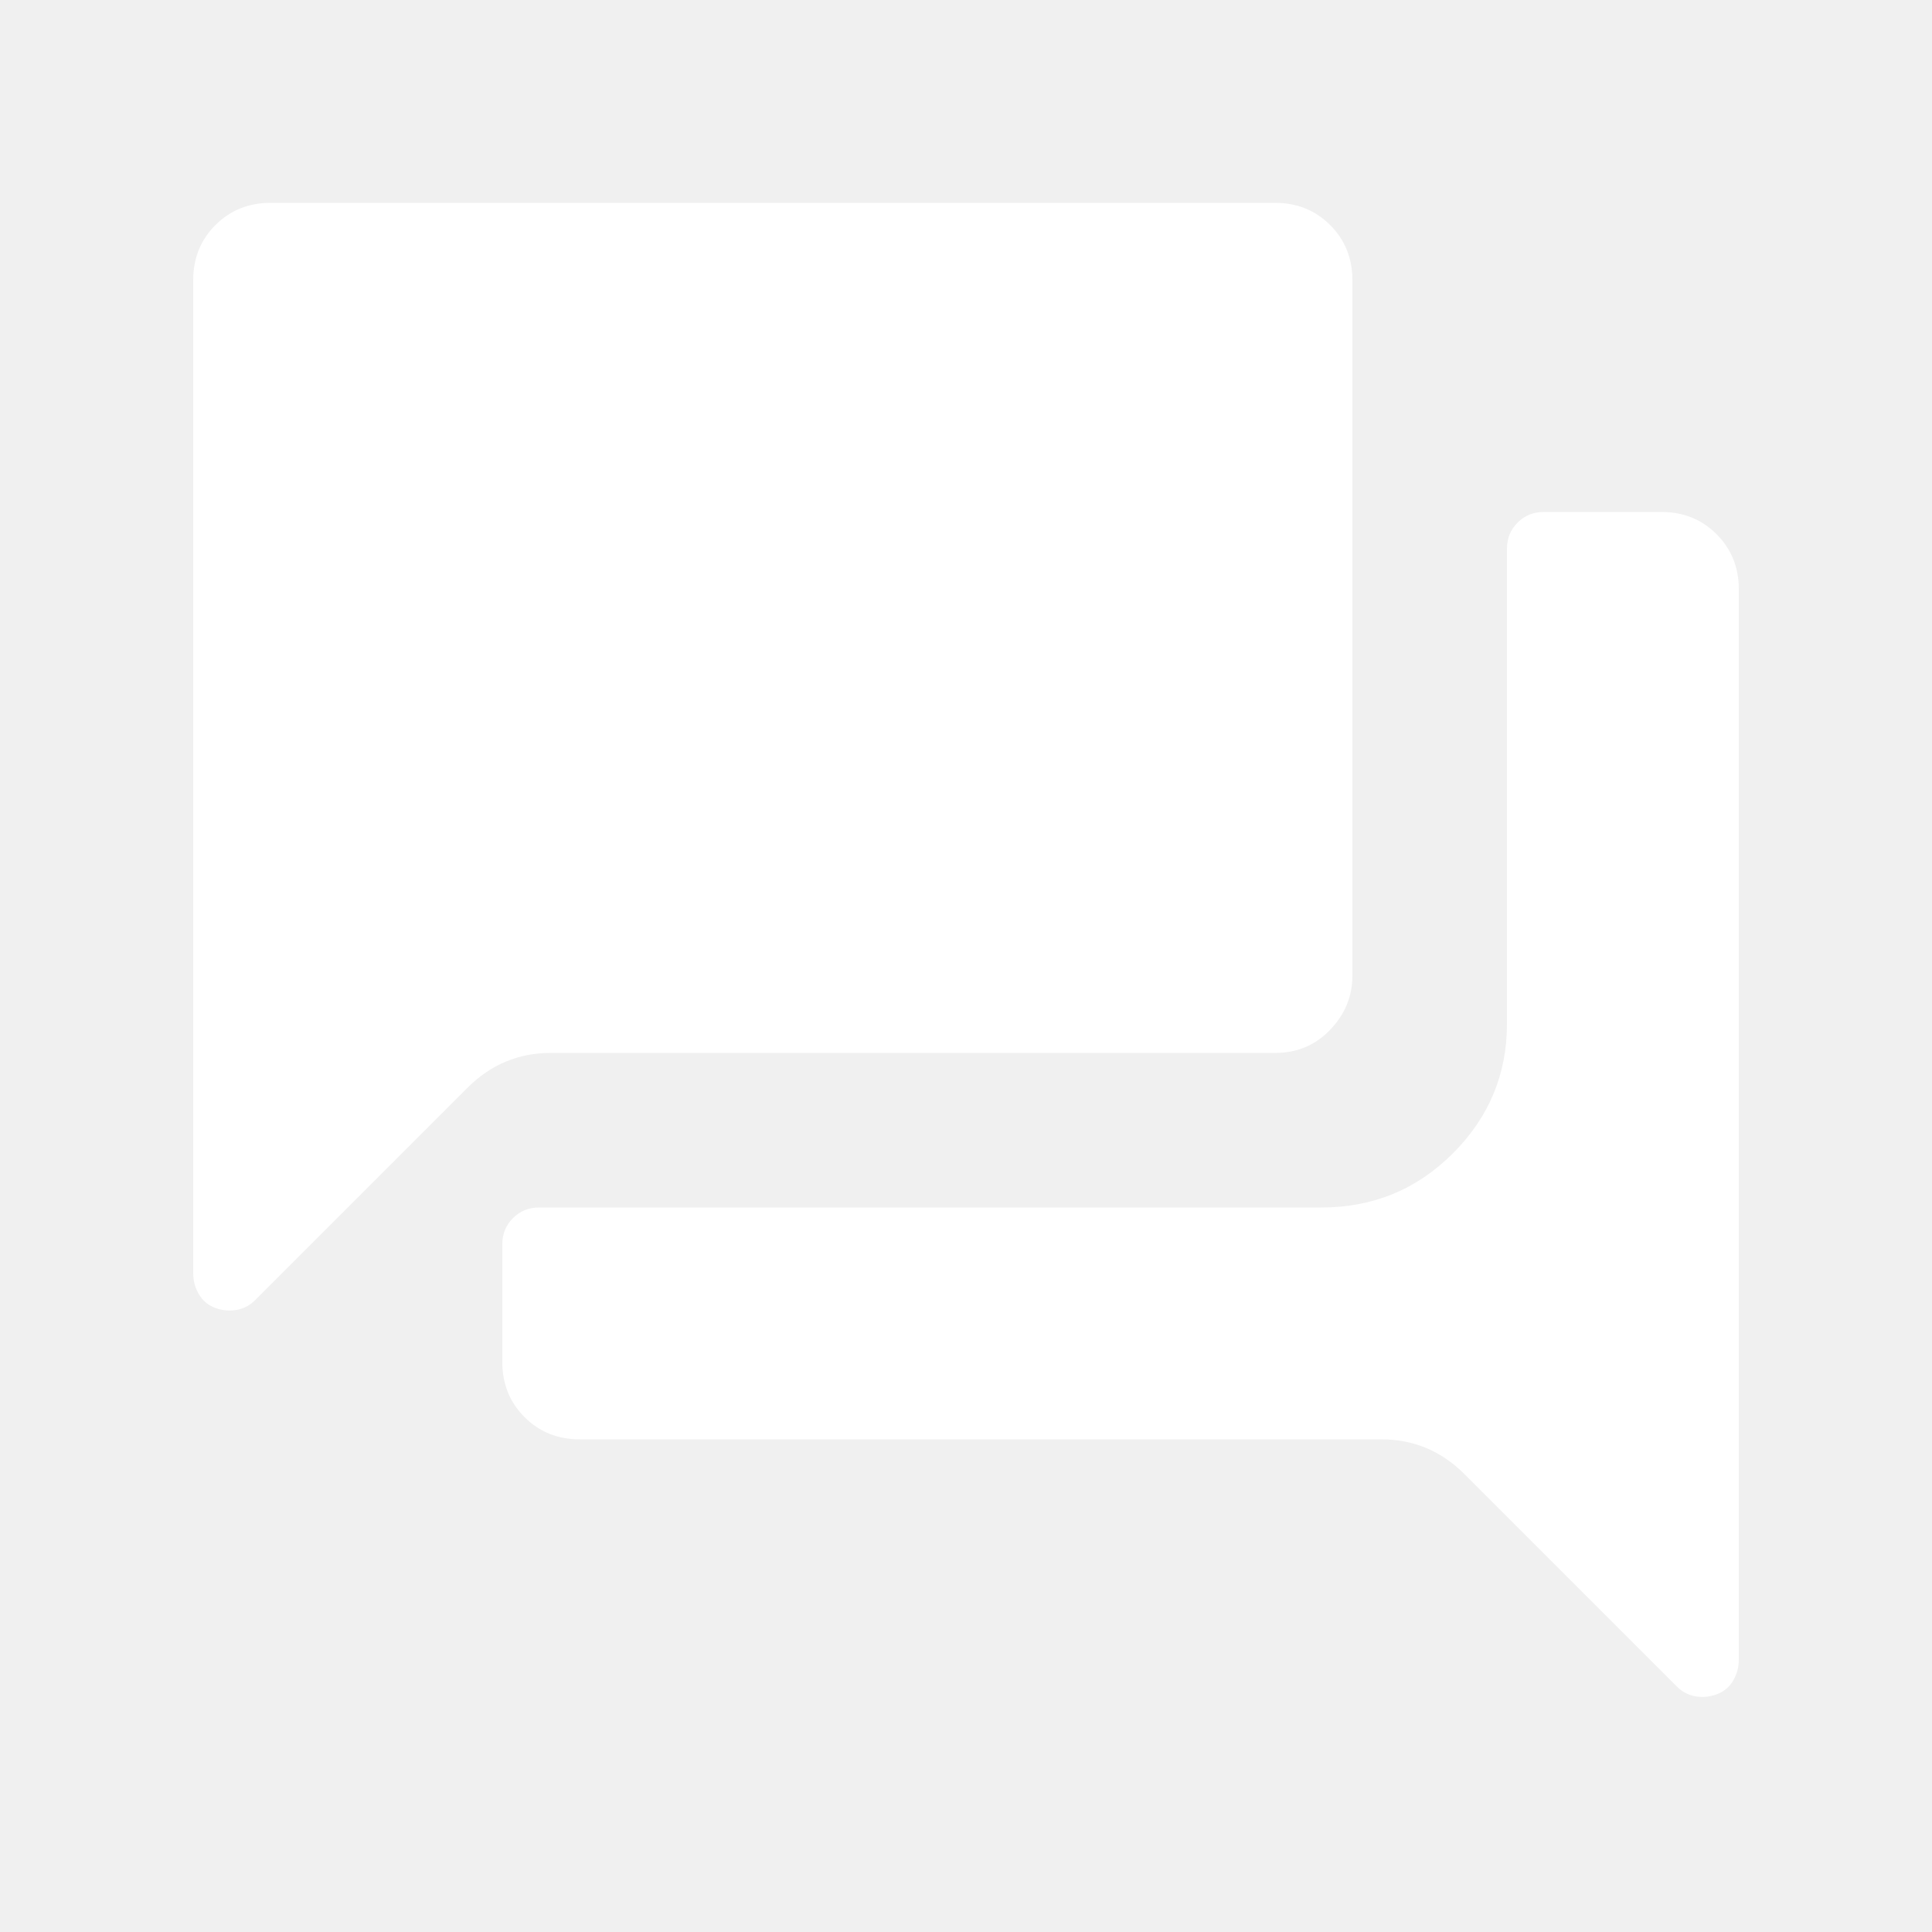
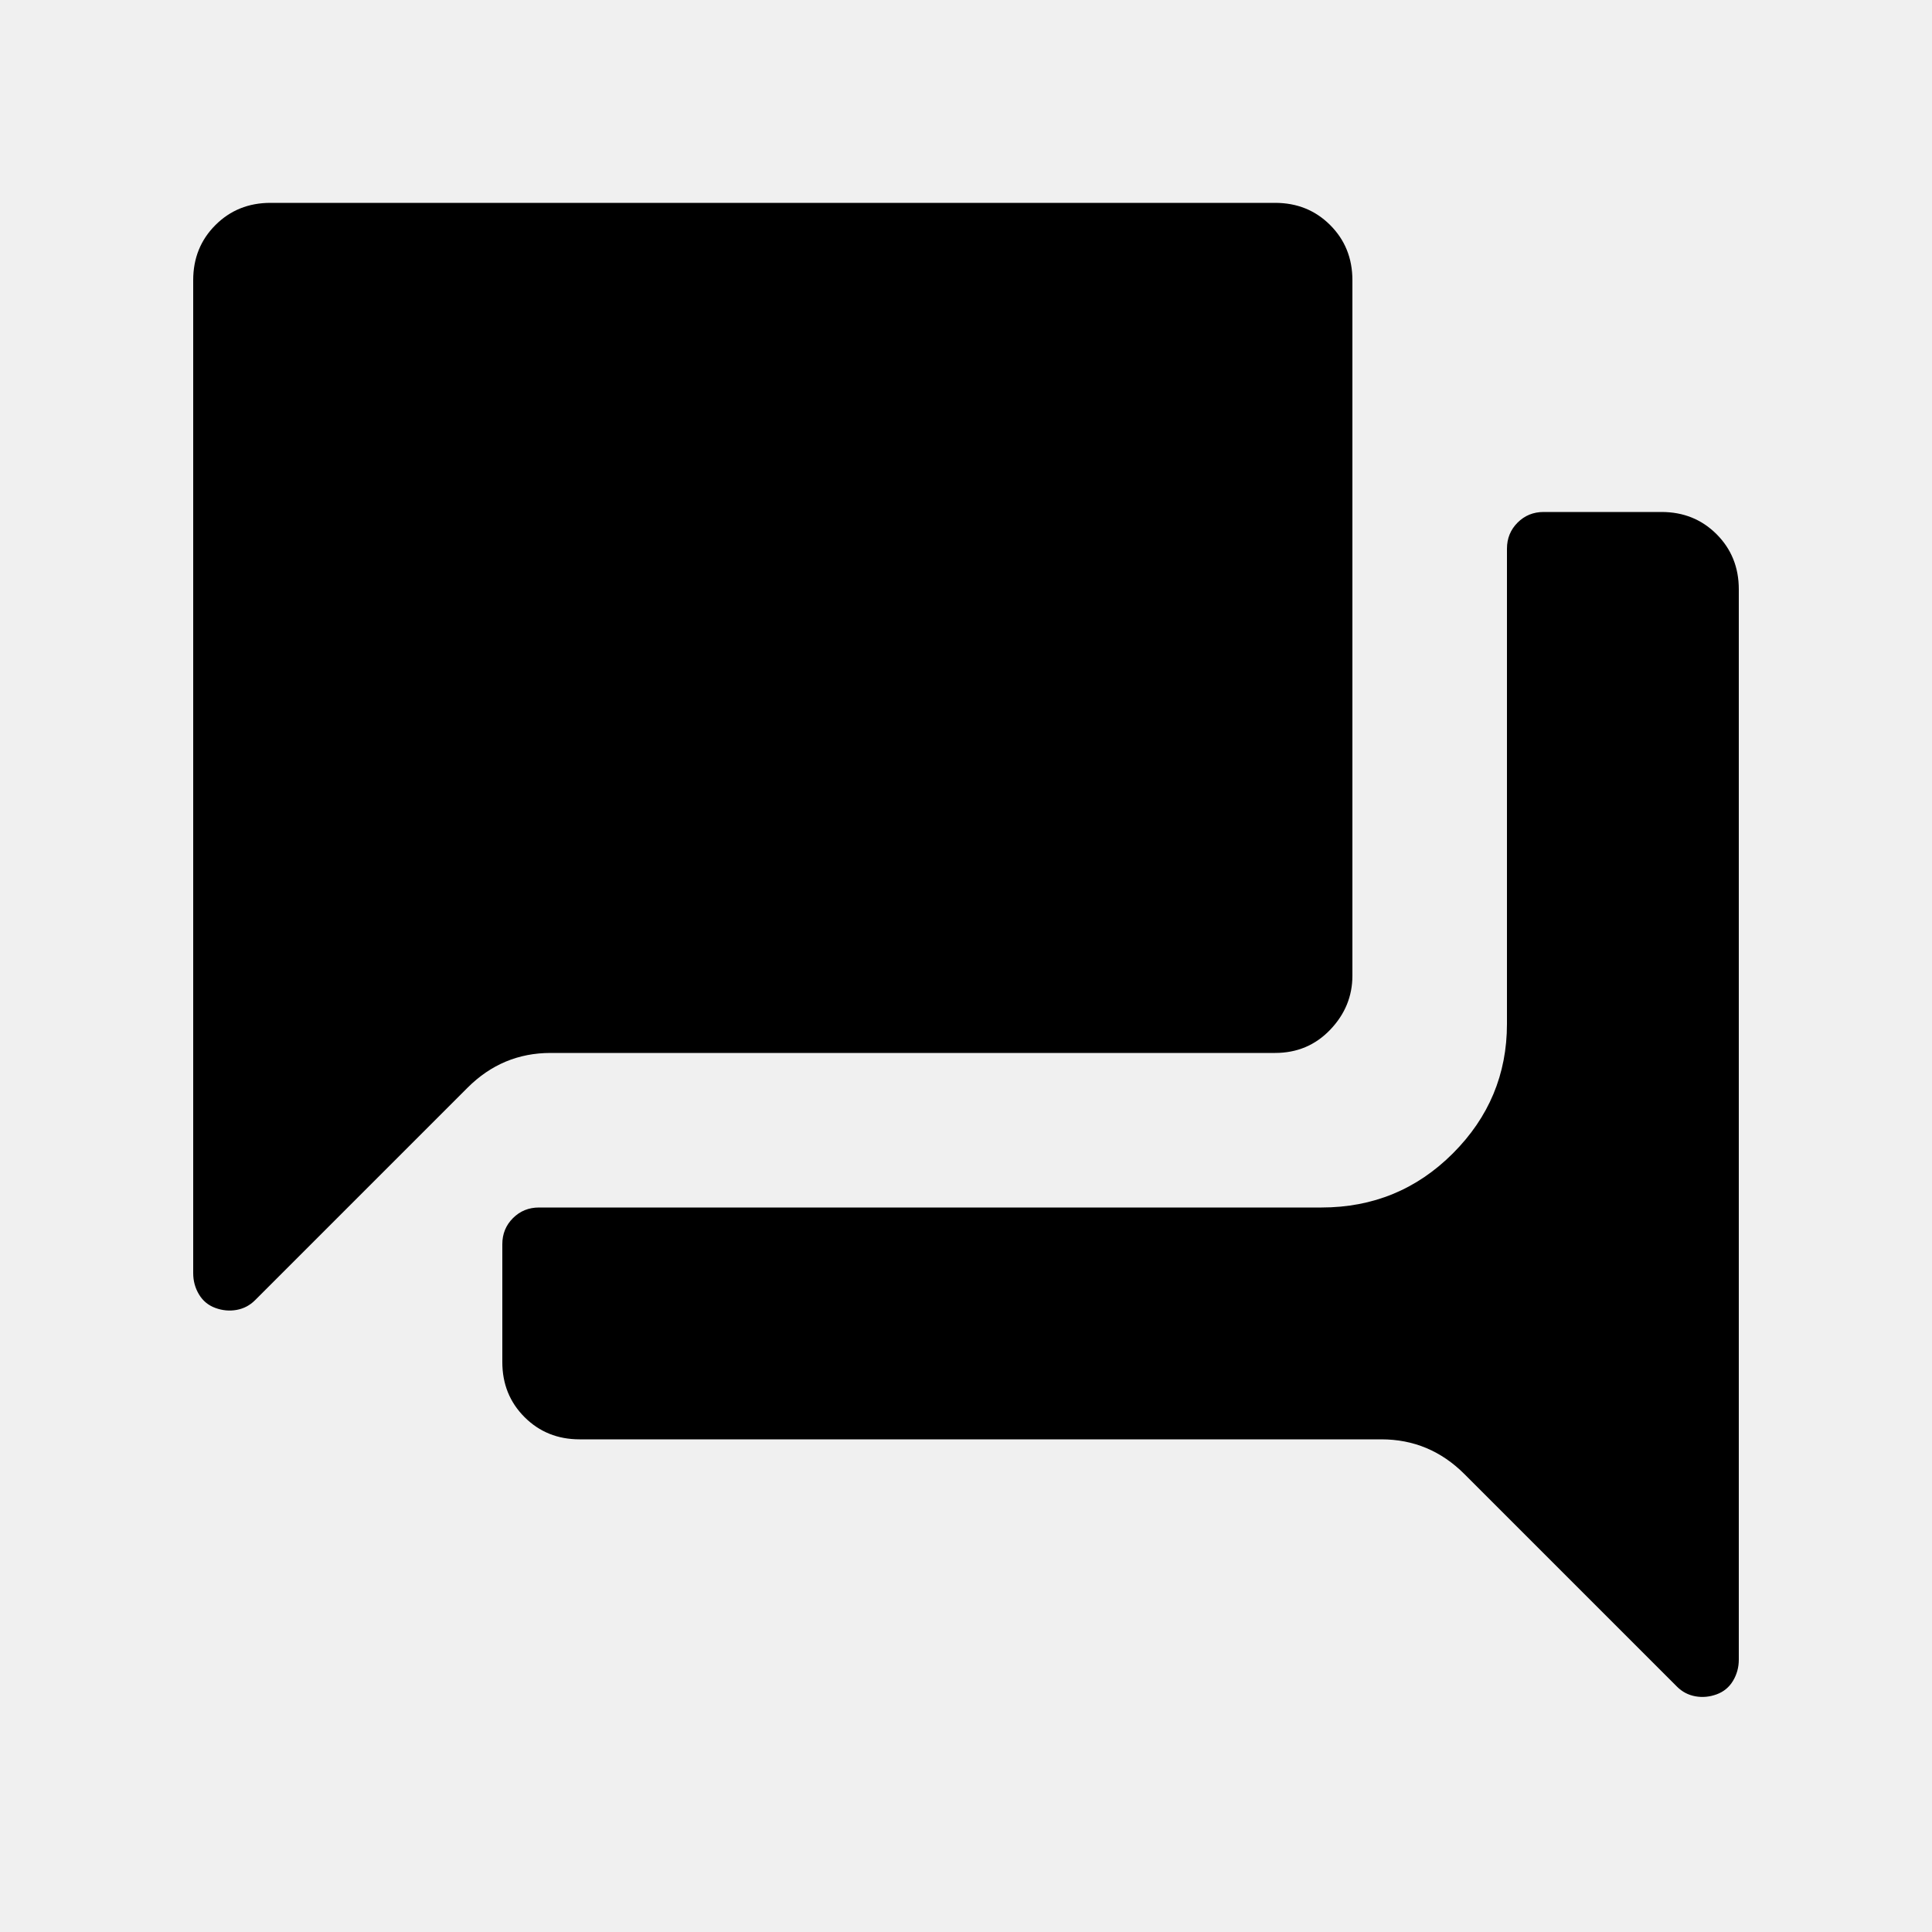
- <svg xmlns="http://www.w3.org/2000/svg" fill="#FFFFFF" width="800px" height="800px" viewBox="0 0 1000 1000">
+ <svg xmlns="http://www.w3.org/2000/svg" fill="#000000" width="800px" height="800px" viewBox="0 0 1000 1000">
  <path d="M860 265h-61q-8 0-13.5 5.5T780 284v246q0 39-28 67t-68 28H279q-8 0-13.5 5.5T260 644v61q0 17 11.5 28.5T300 745h415q25 0 43 18l110 110q4 4 9.5 5t11-1 8.5-7 3-11V305q0-17-11.5-28.5T860 265zM700 505V145q0-17-11.5-28.5T660 105H140q-17 0-28.5 11.5T100 145v514q0 6 3 11t8.5 7 11 1 9.5-5l110-110q18-18 43-18h375q17 0 28.5-12t11.5-28z" />
</svg>
